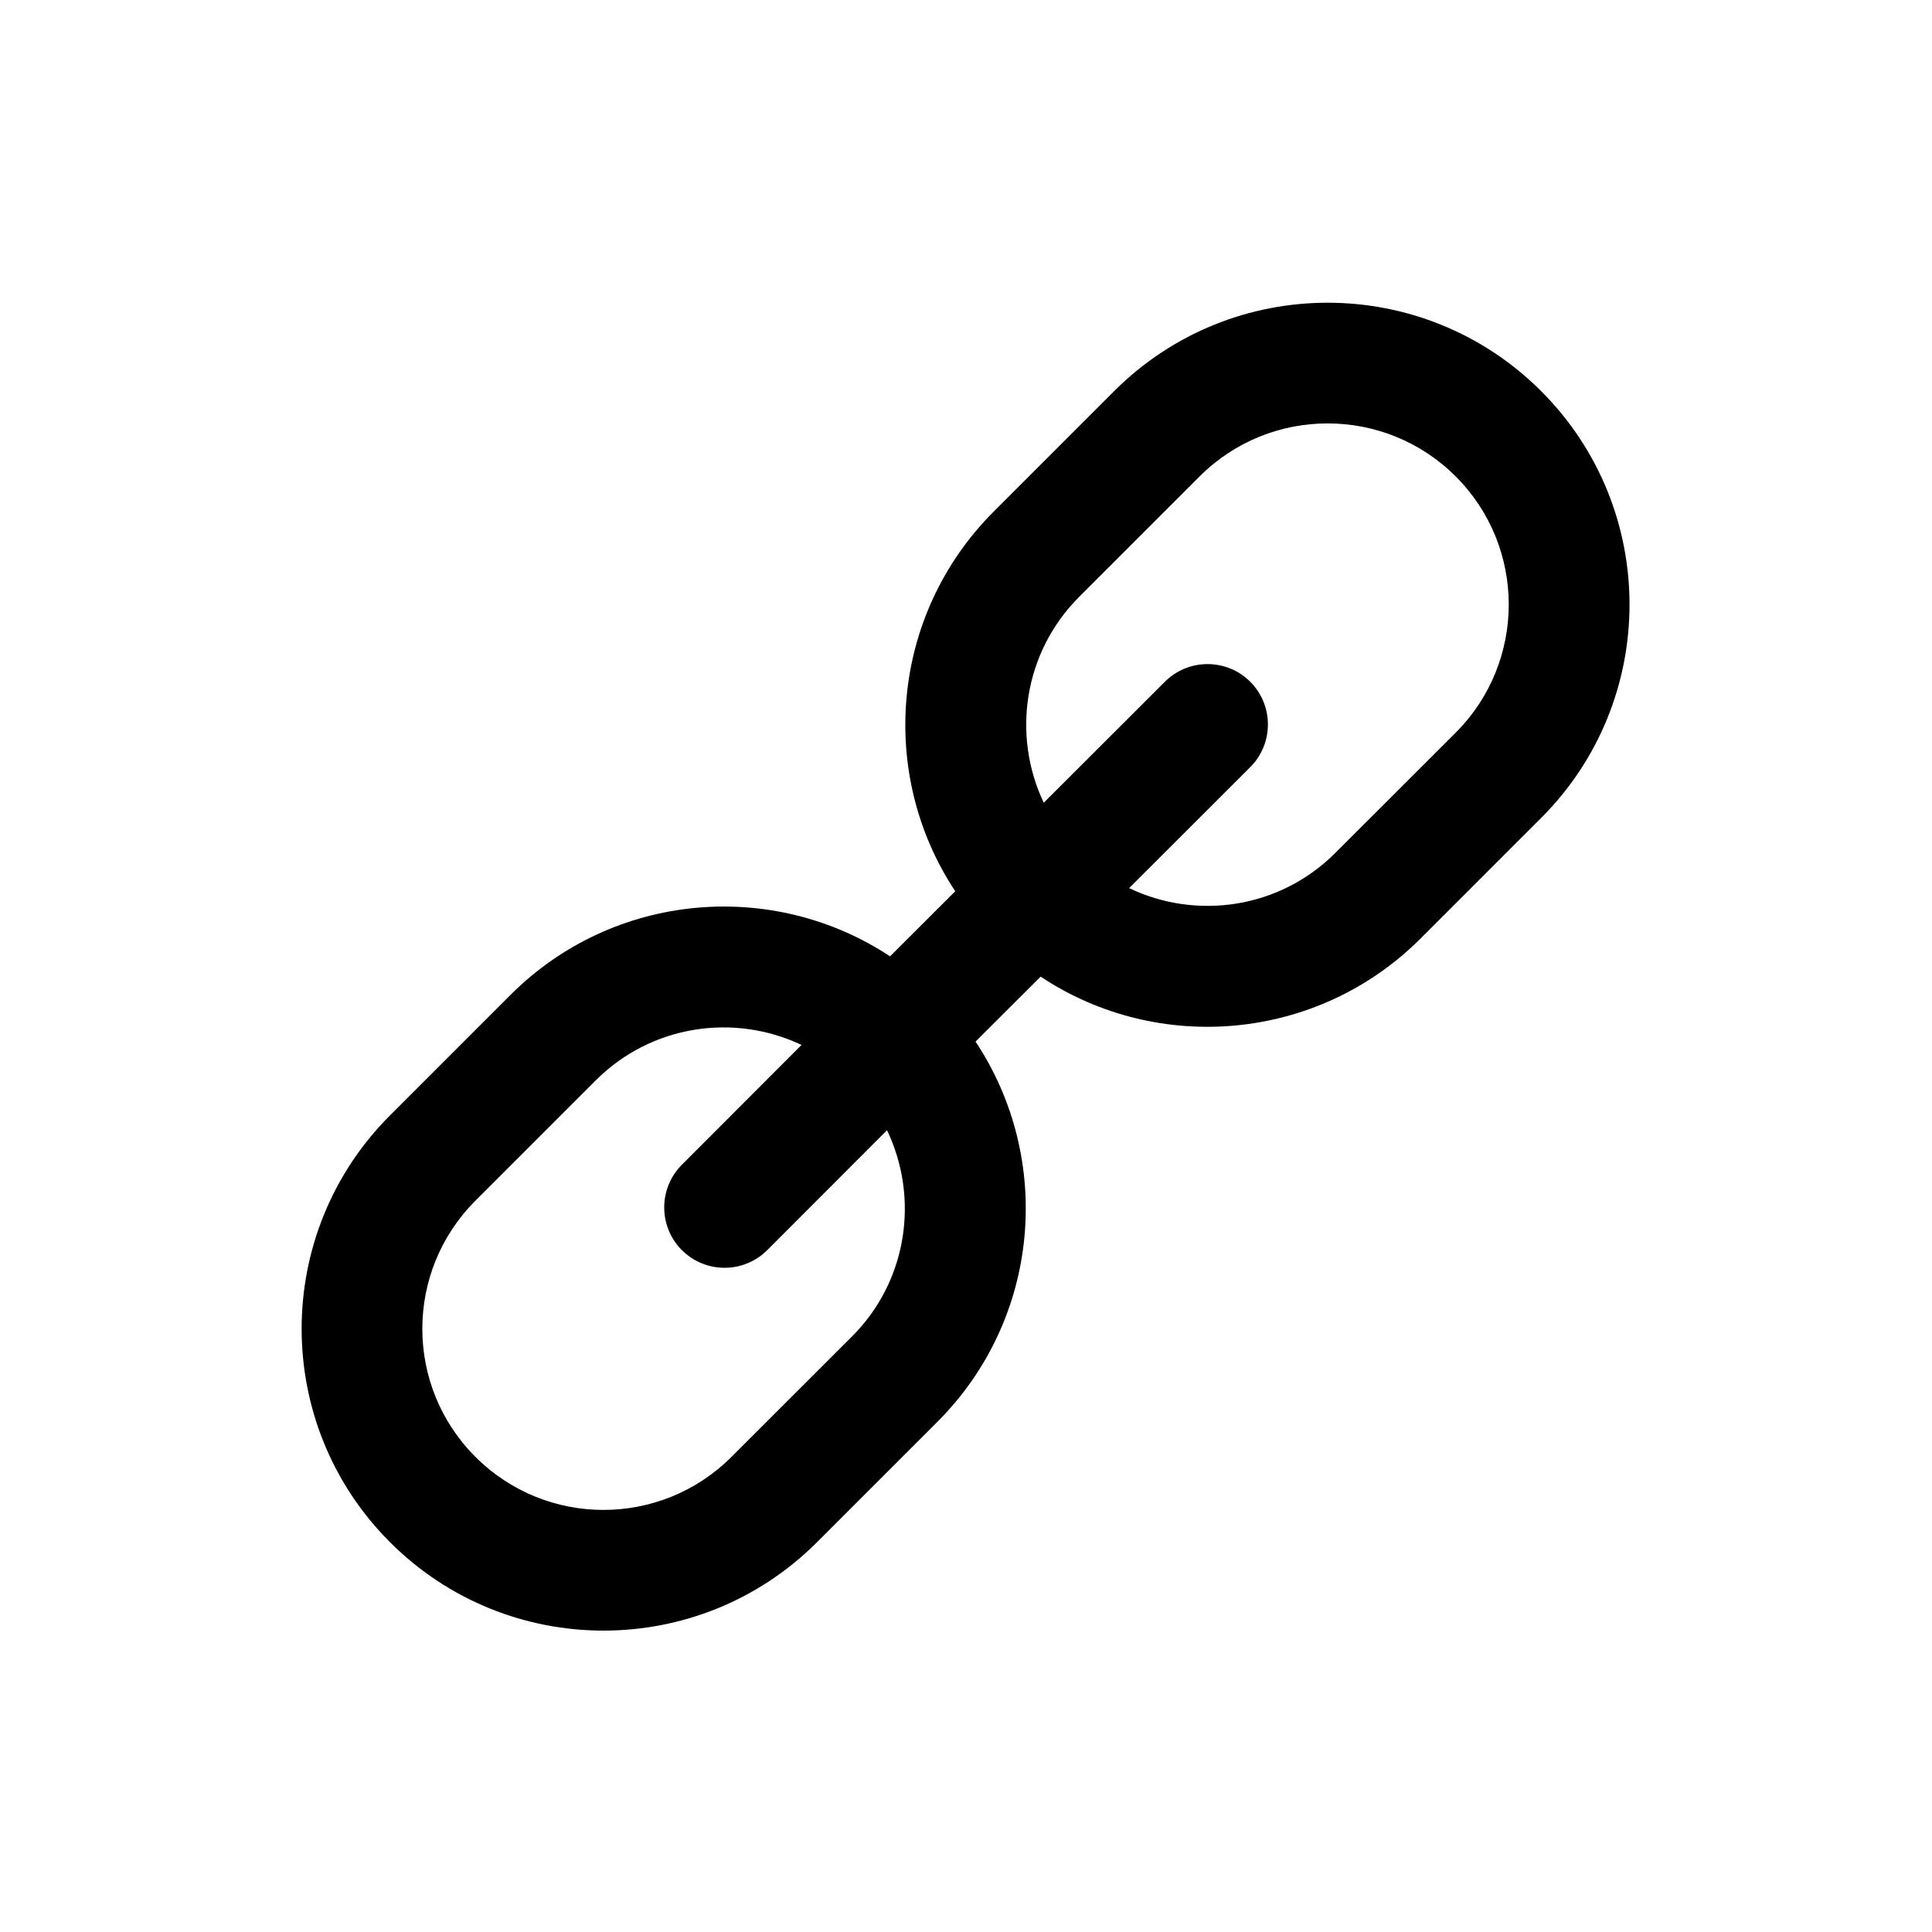
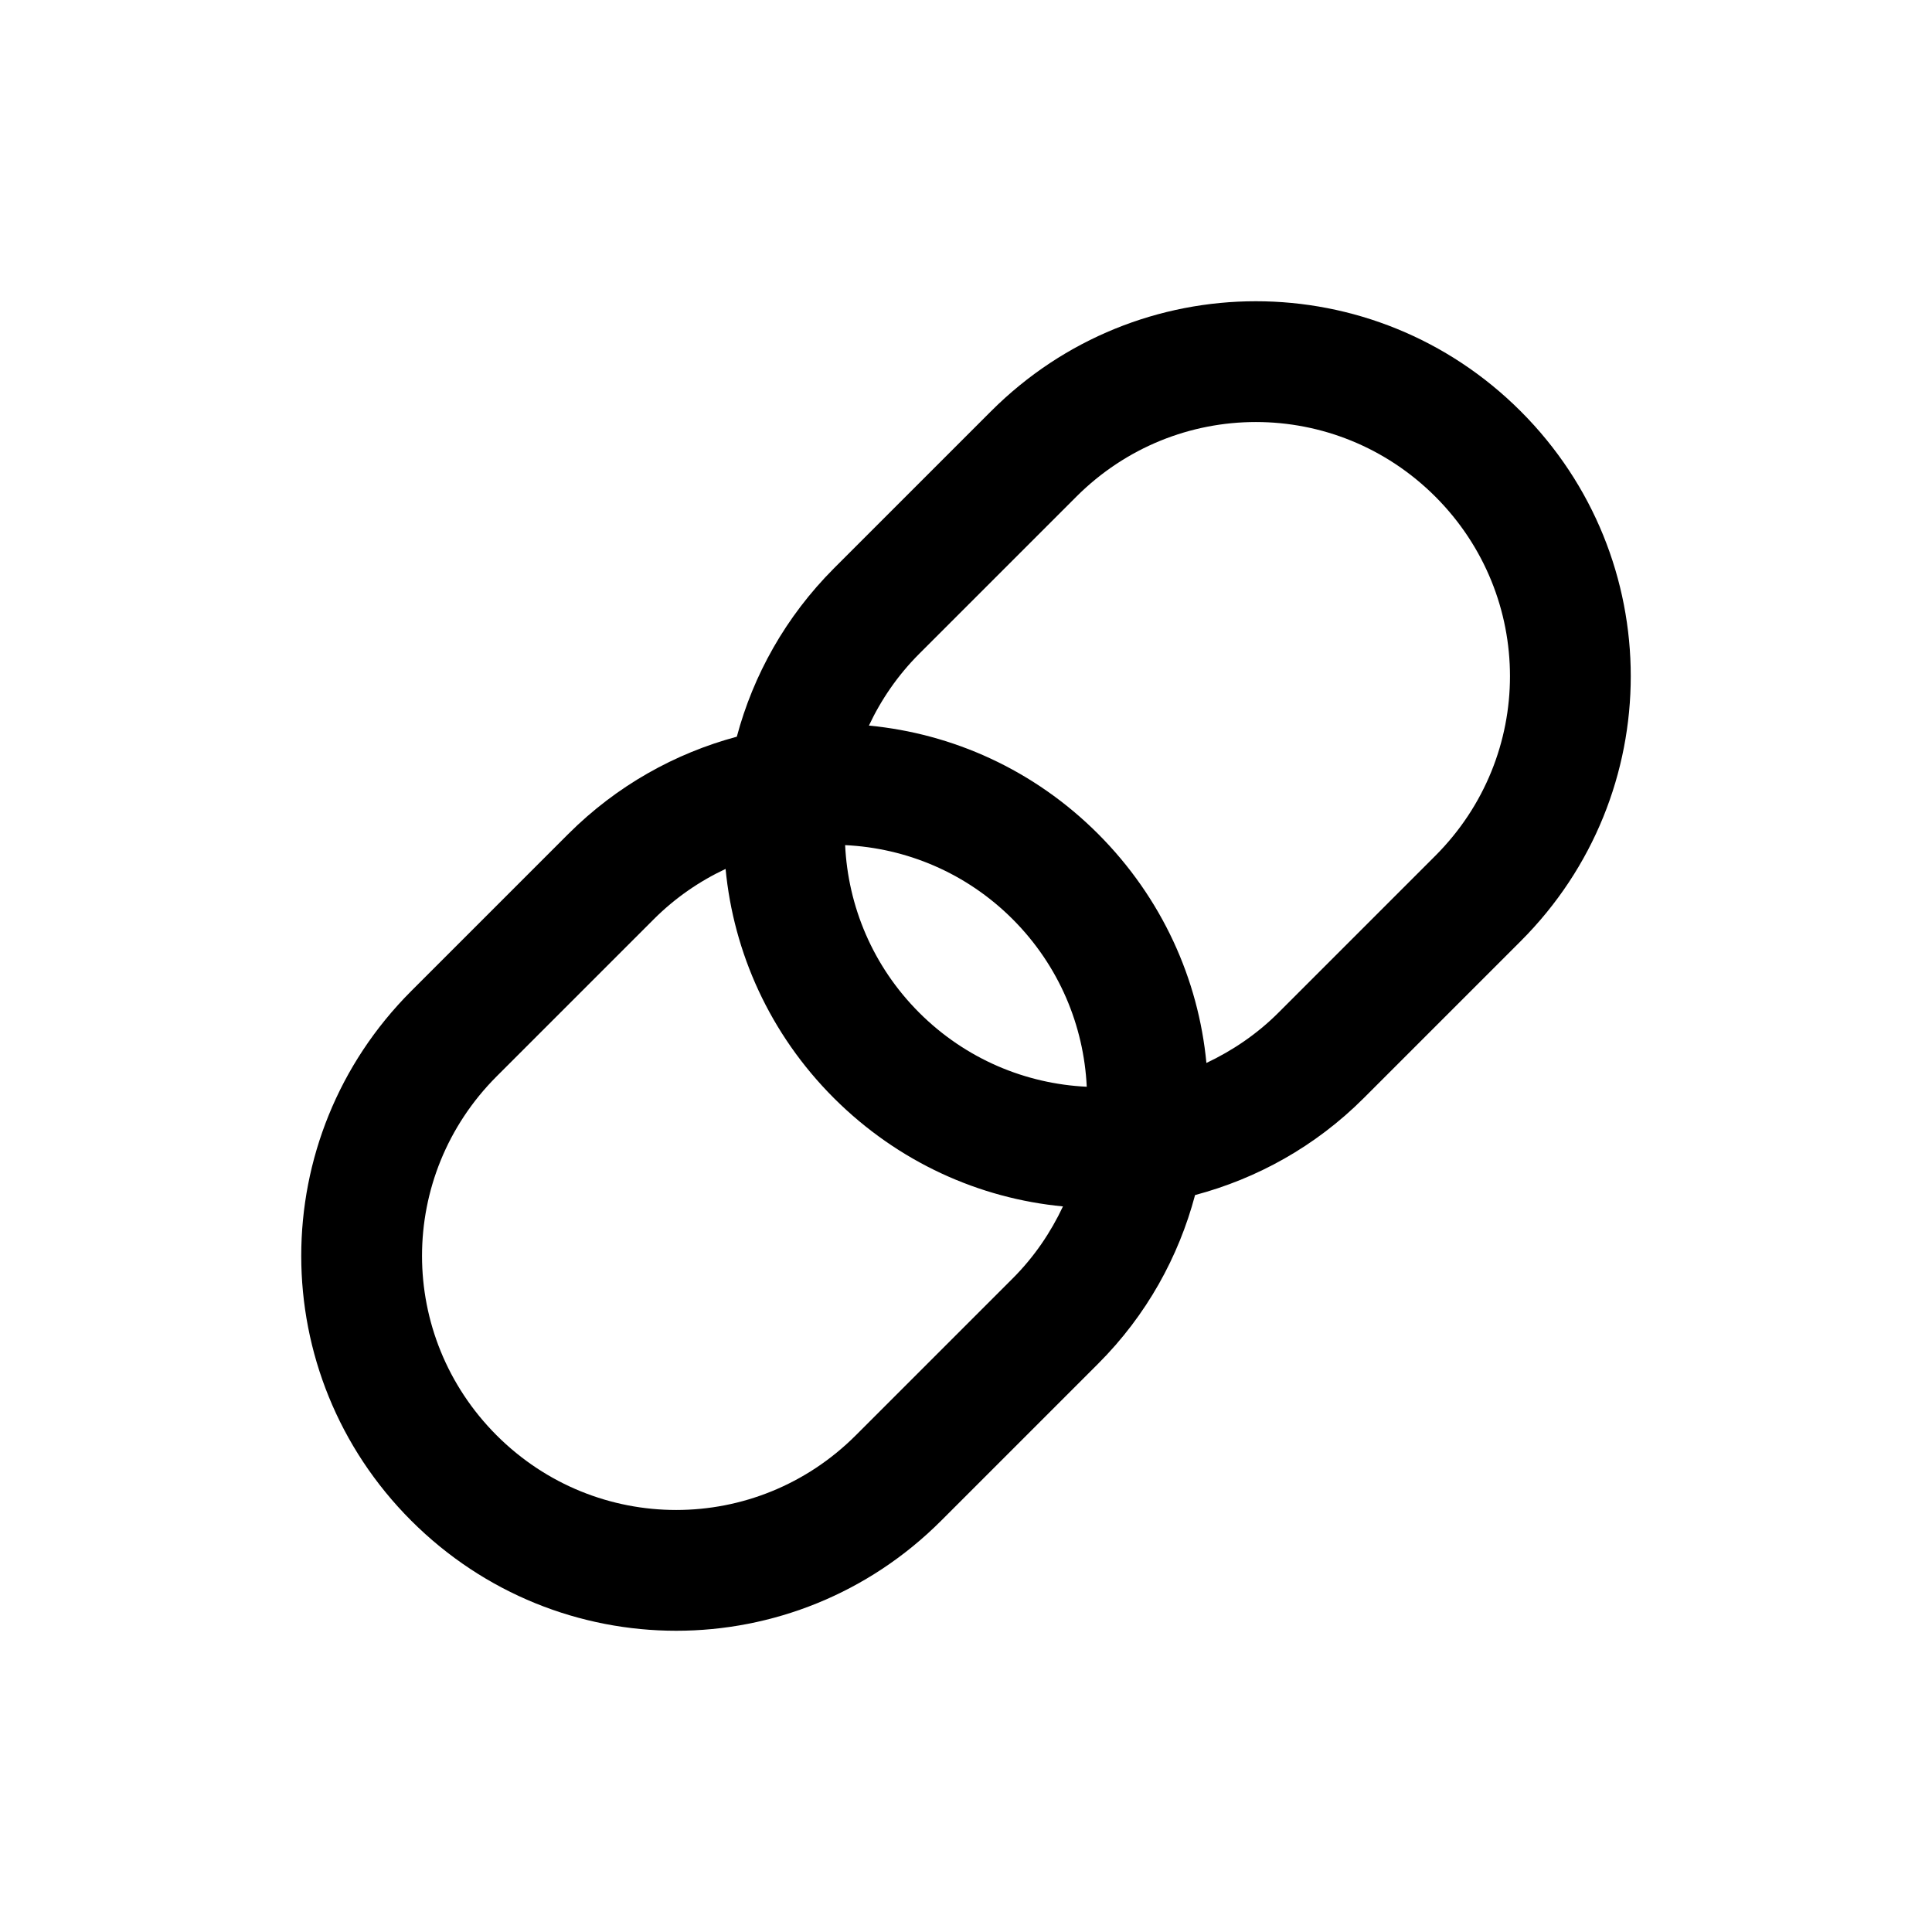
<svg xmlns="http://www.w3.org/2000/svg" width="16" height="16" viewBox="0 0 16 16" fill="none">
-   <path fill-rule="evenodd" clip-rule="evenodd" d="M9.227 3.239C10.203 2.263 11.787 2.263 12.763 3.239C13.739 4.215 13.739 5.798 12.763 6.774L11.766 7.771C10.91 8.627 9.588 8.733 8.618 8.088L8.079 8.626C8.724 9.597 8.619 10.919 7.763 11.775L6.766 12.772C5.79 13.748 4.206 13.748 3.23 12.772C2.254 11.796 2.254 10.213 3.23 9.237L4.227 8.24C5.082 7.385 6.401 7.279 7.371 7.92L7.911 7.381C7.268 6.411 7.375 5.091 8.23 4.236L9.227 3.239ZM6.638 8.654C6.081 8.389 5.395 8.486 4.934 8.947L3.937 9.944C3.351 10.53 3.351 11.479 3.937 12.065C4.523 12.651 5.472 12.651 6.058 12.065L7.056 11.068C7.518 10.606 7.613 9.918 7.346 9.36L6.354 10.353C6.159 10.548 5.842 10.548 5.647 10.353C5.452 10.158 5.452 9.841 5.647 9.646L6.638 8.654ZM12.056 3.946C11.47 3.36 10.52 3.36 9.934 3.946L8.937 4.943C8.476 5.404 8.379 6.091 8.644 6.648L9.647 5.646C9.842 5.451 10.159 5.451 10.354 5.646C10.549 5.841 10.549 6.158 10.354 6.353L9.351 7.355C9.909 7.622 10.596 7.526 11.058 7.064L12.056 6.067C12.641 5.481 12.641 4.531 12.056 3.946Z" fill="currentColor" />
+   <path fill-rule="evenodd" clip-rule="evenodd" d="M8.207 3.406C9.422 2.191 11.379 2.191 12.594 3.406C13.809 4.621 13.809 6.579 12.594 7.794L11.294 9.094C10.892 9.496 10.408 9.761 9.897 9.897C9.761 10.408 9.496 10.892 9.094 11.294L7.794 12.594C6.579 13.809 4.622 13.809 3.406 12.594C2.191 11.379 2.191 9.422 3.406 8.207L4.707 6.906C5.109 6.505 5.592 6.238 6.102 6.101C6.238 5.592 6.505 5.109 6.906 4.707L8.207 3.406ZM6.009 7.196C5.794 7.297 5.592 7.435 5.414 7.613L4.113 8.914C3.289 9.739 3.289 11.062 4.113 11.887C4.938 12.711 6.262 12.711 7.087 11.887L8.387 10.587C8.565 10.409 8.702 10.206 8.803 9.991C8.111 9.925 7.438 9.625 6.906 9.094C6.374 8.562 6.075 7.888 6.009 7.196ZM6.999 6.999C7.023 7.503 7.226 8 7.613 8.387C8 8.773 8.497 8.976 9 9C8.976 8.497 8.773 8 8.387 7.613C8 7.226 7.503 7.023 6.999 6.999ZM11.887 4.113C11.062 3.289 9.739 3.289 8.914 4.113L7.613 5.414C7.435 5.592 7.297 5.794 7.196 6.009C7.888 6.075 8.562 6.374 9.094 6.906C9.625 7.438 9.925 8.111 9.991 8.803C10.206 8.701 10.409 8.565 10.587 8.387L11.887 7.087C12.711 6.262 12.711 4.938 11.887 4.113Z" fill="black" />
</svg>
